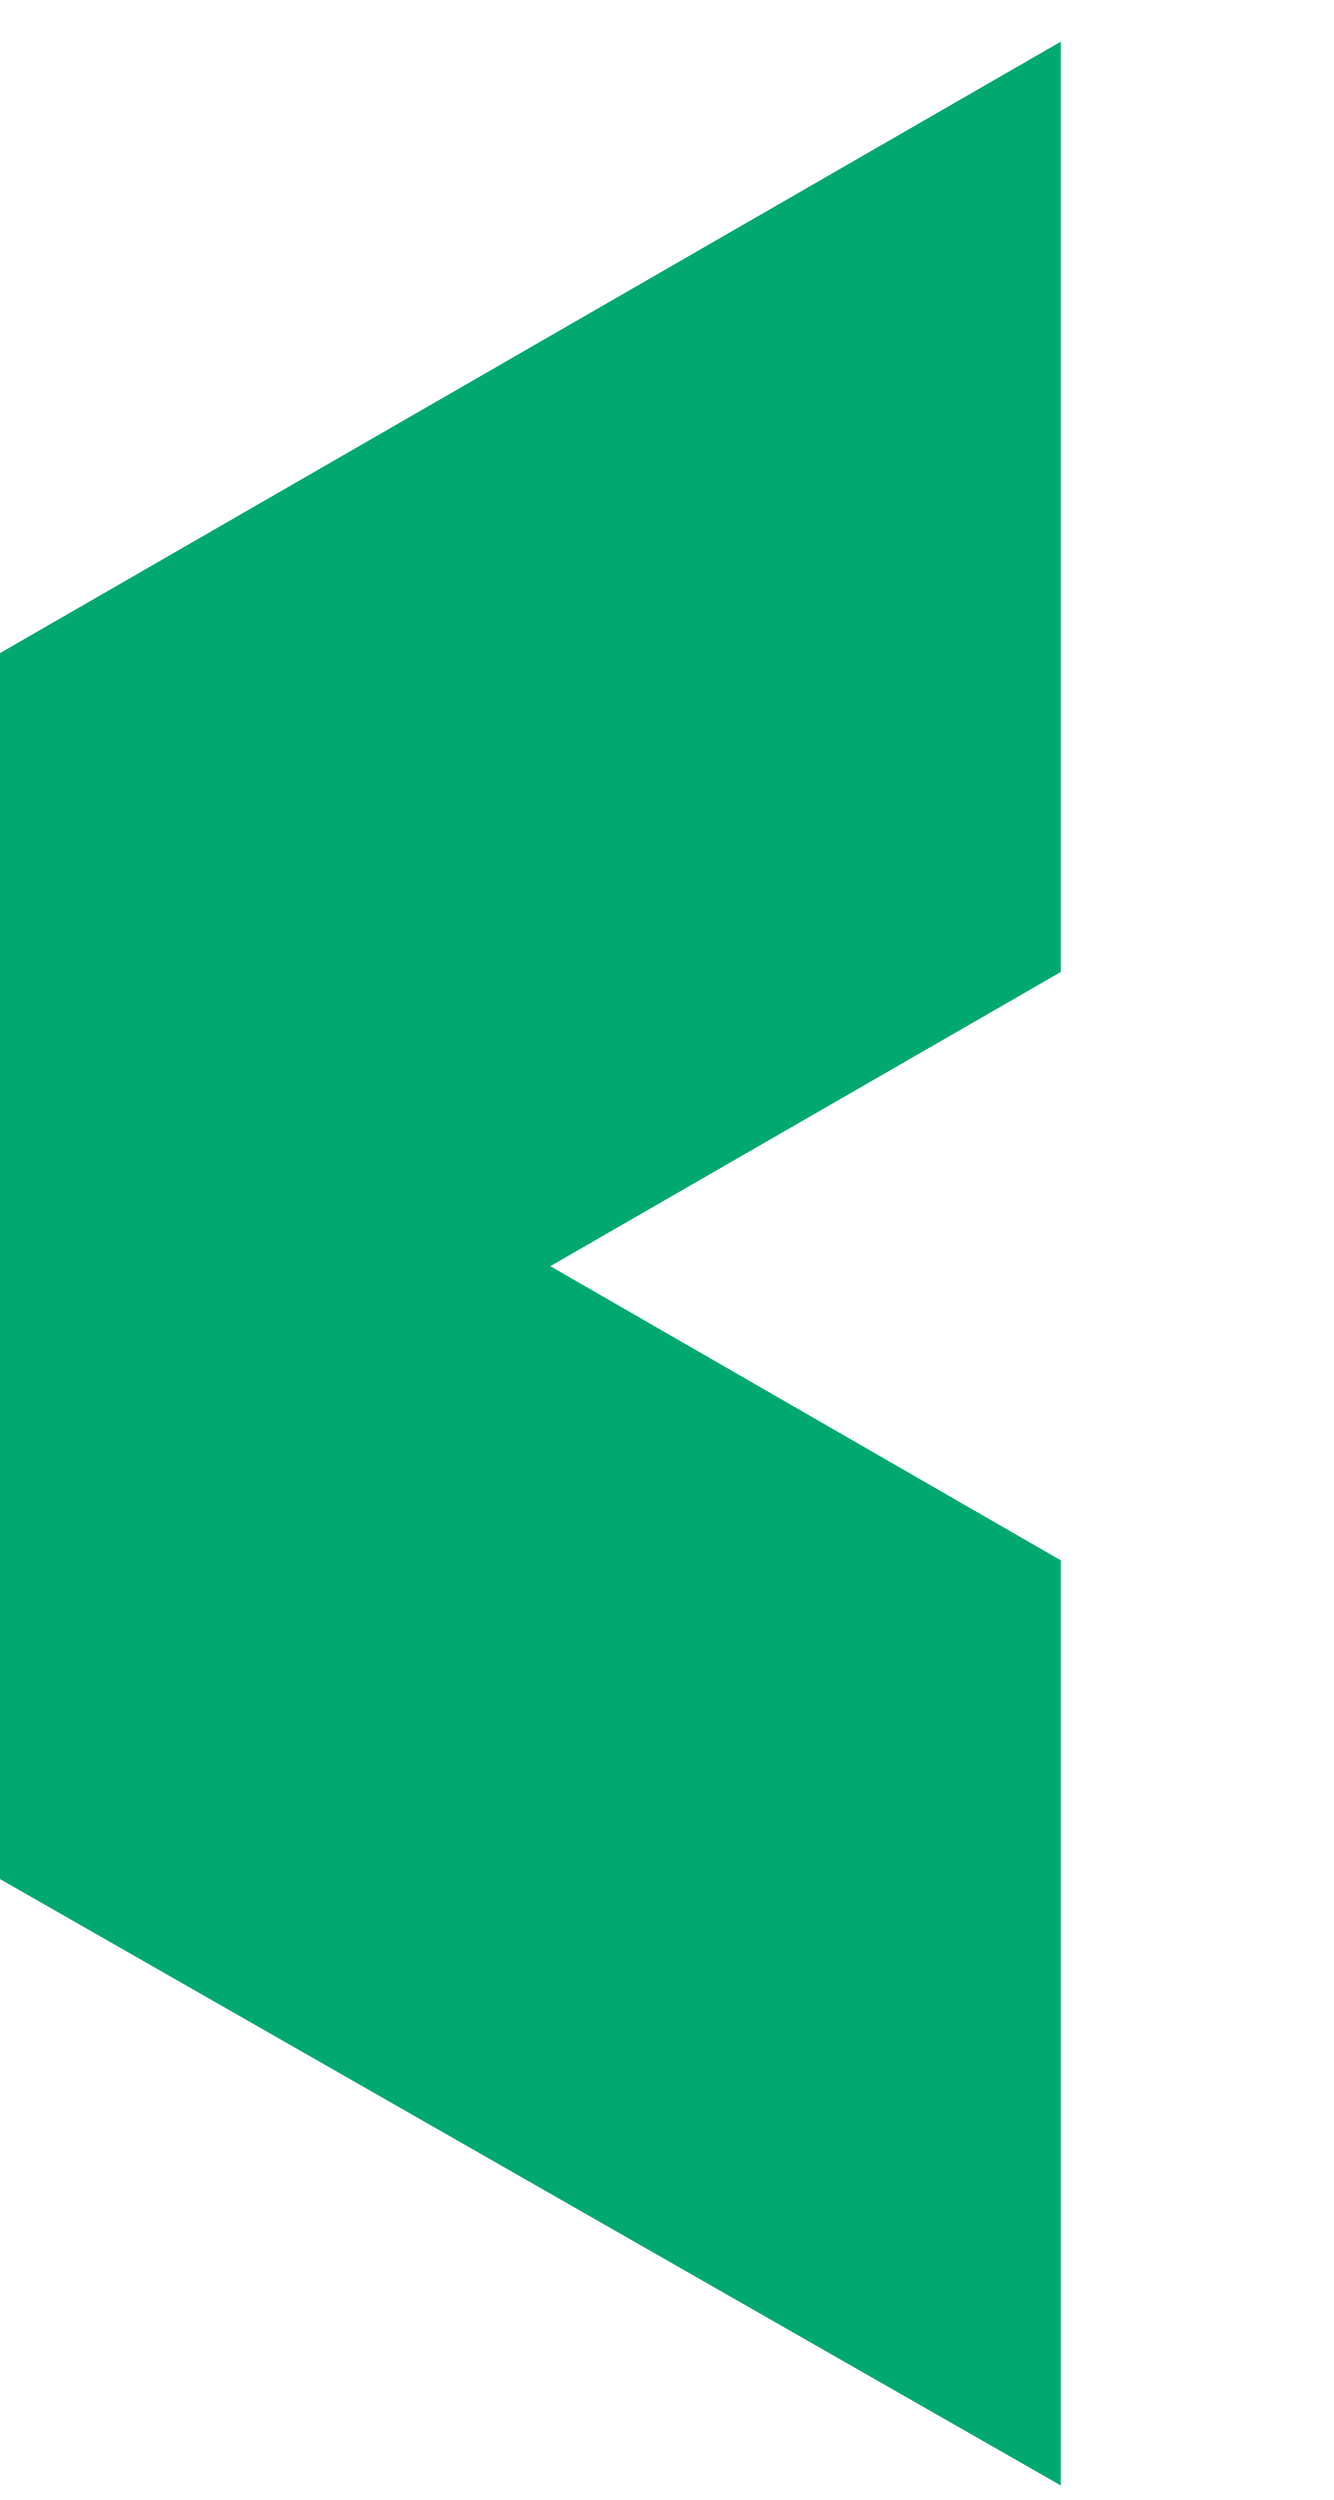
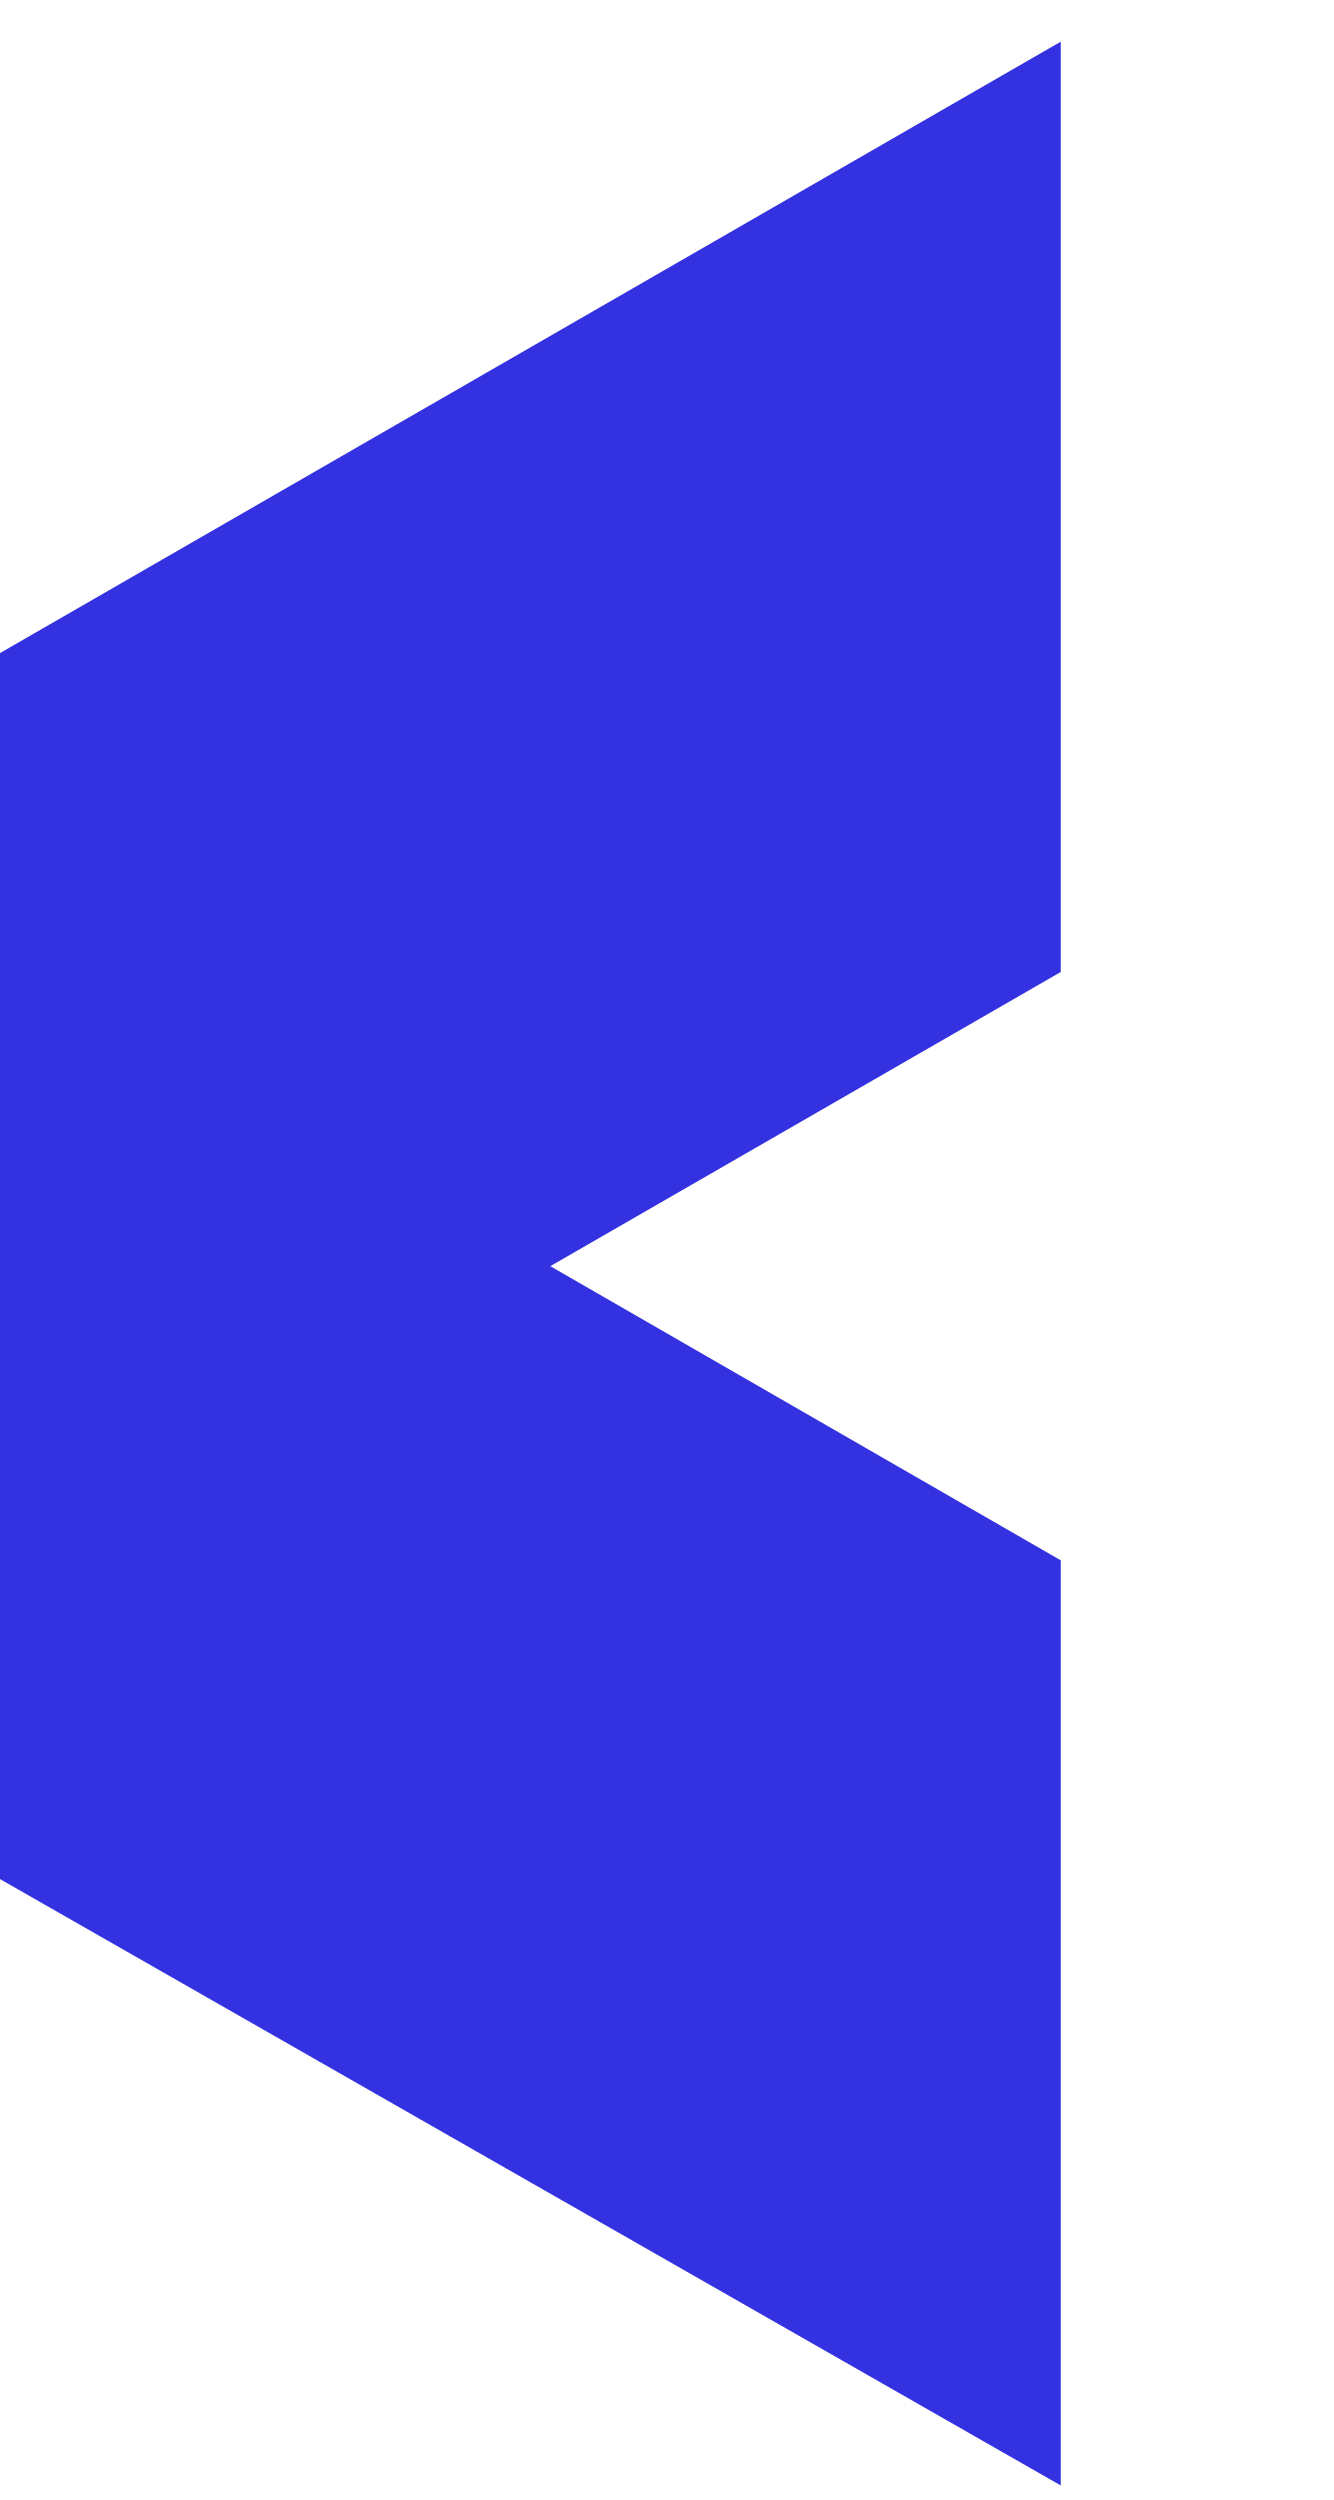
<svg xmlns="http://www.w3.org/2000/svg" width="32" height="60" viewBox="0 0 32 60" fill="none">
-   <path fill-rule="evenodd" clip-rule="evenodd" d="M25.458 1L0 15.674V45.098L25.458 59.651V37.448L13.207 30.388L25.458 23.328V1Z" fill="#01A971" />
+   <path fill-rule="evenodd" clip-rule="evenodd" d="M25.458 1L0 15.674V45.098L25.458 59.651V37.448L13.207 30.388L25.458 23.328V1Z" fill="#3431e0" />
</svg>
